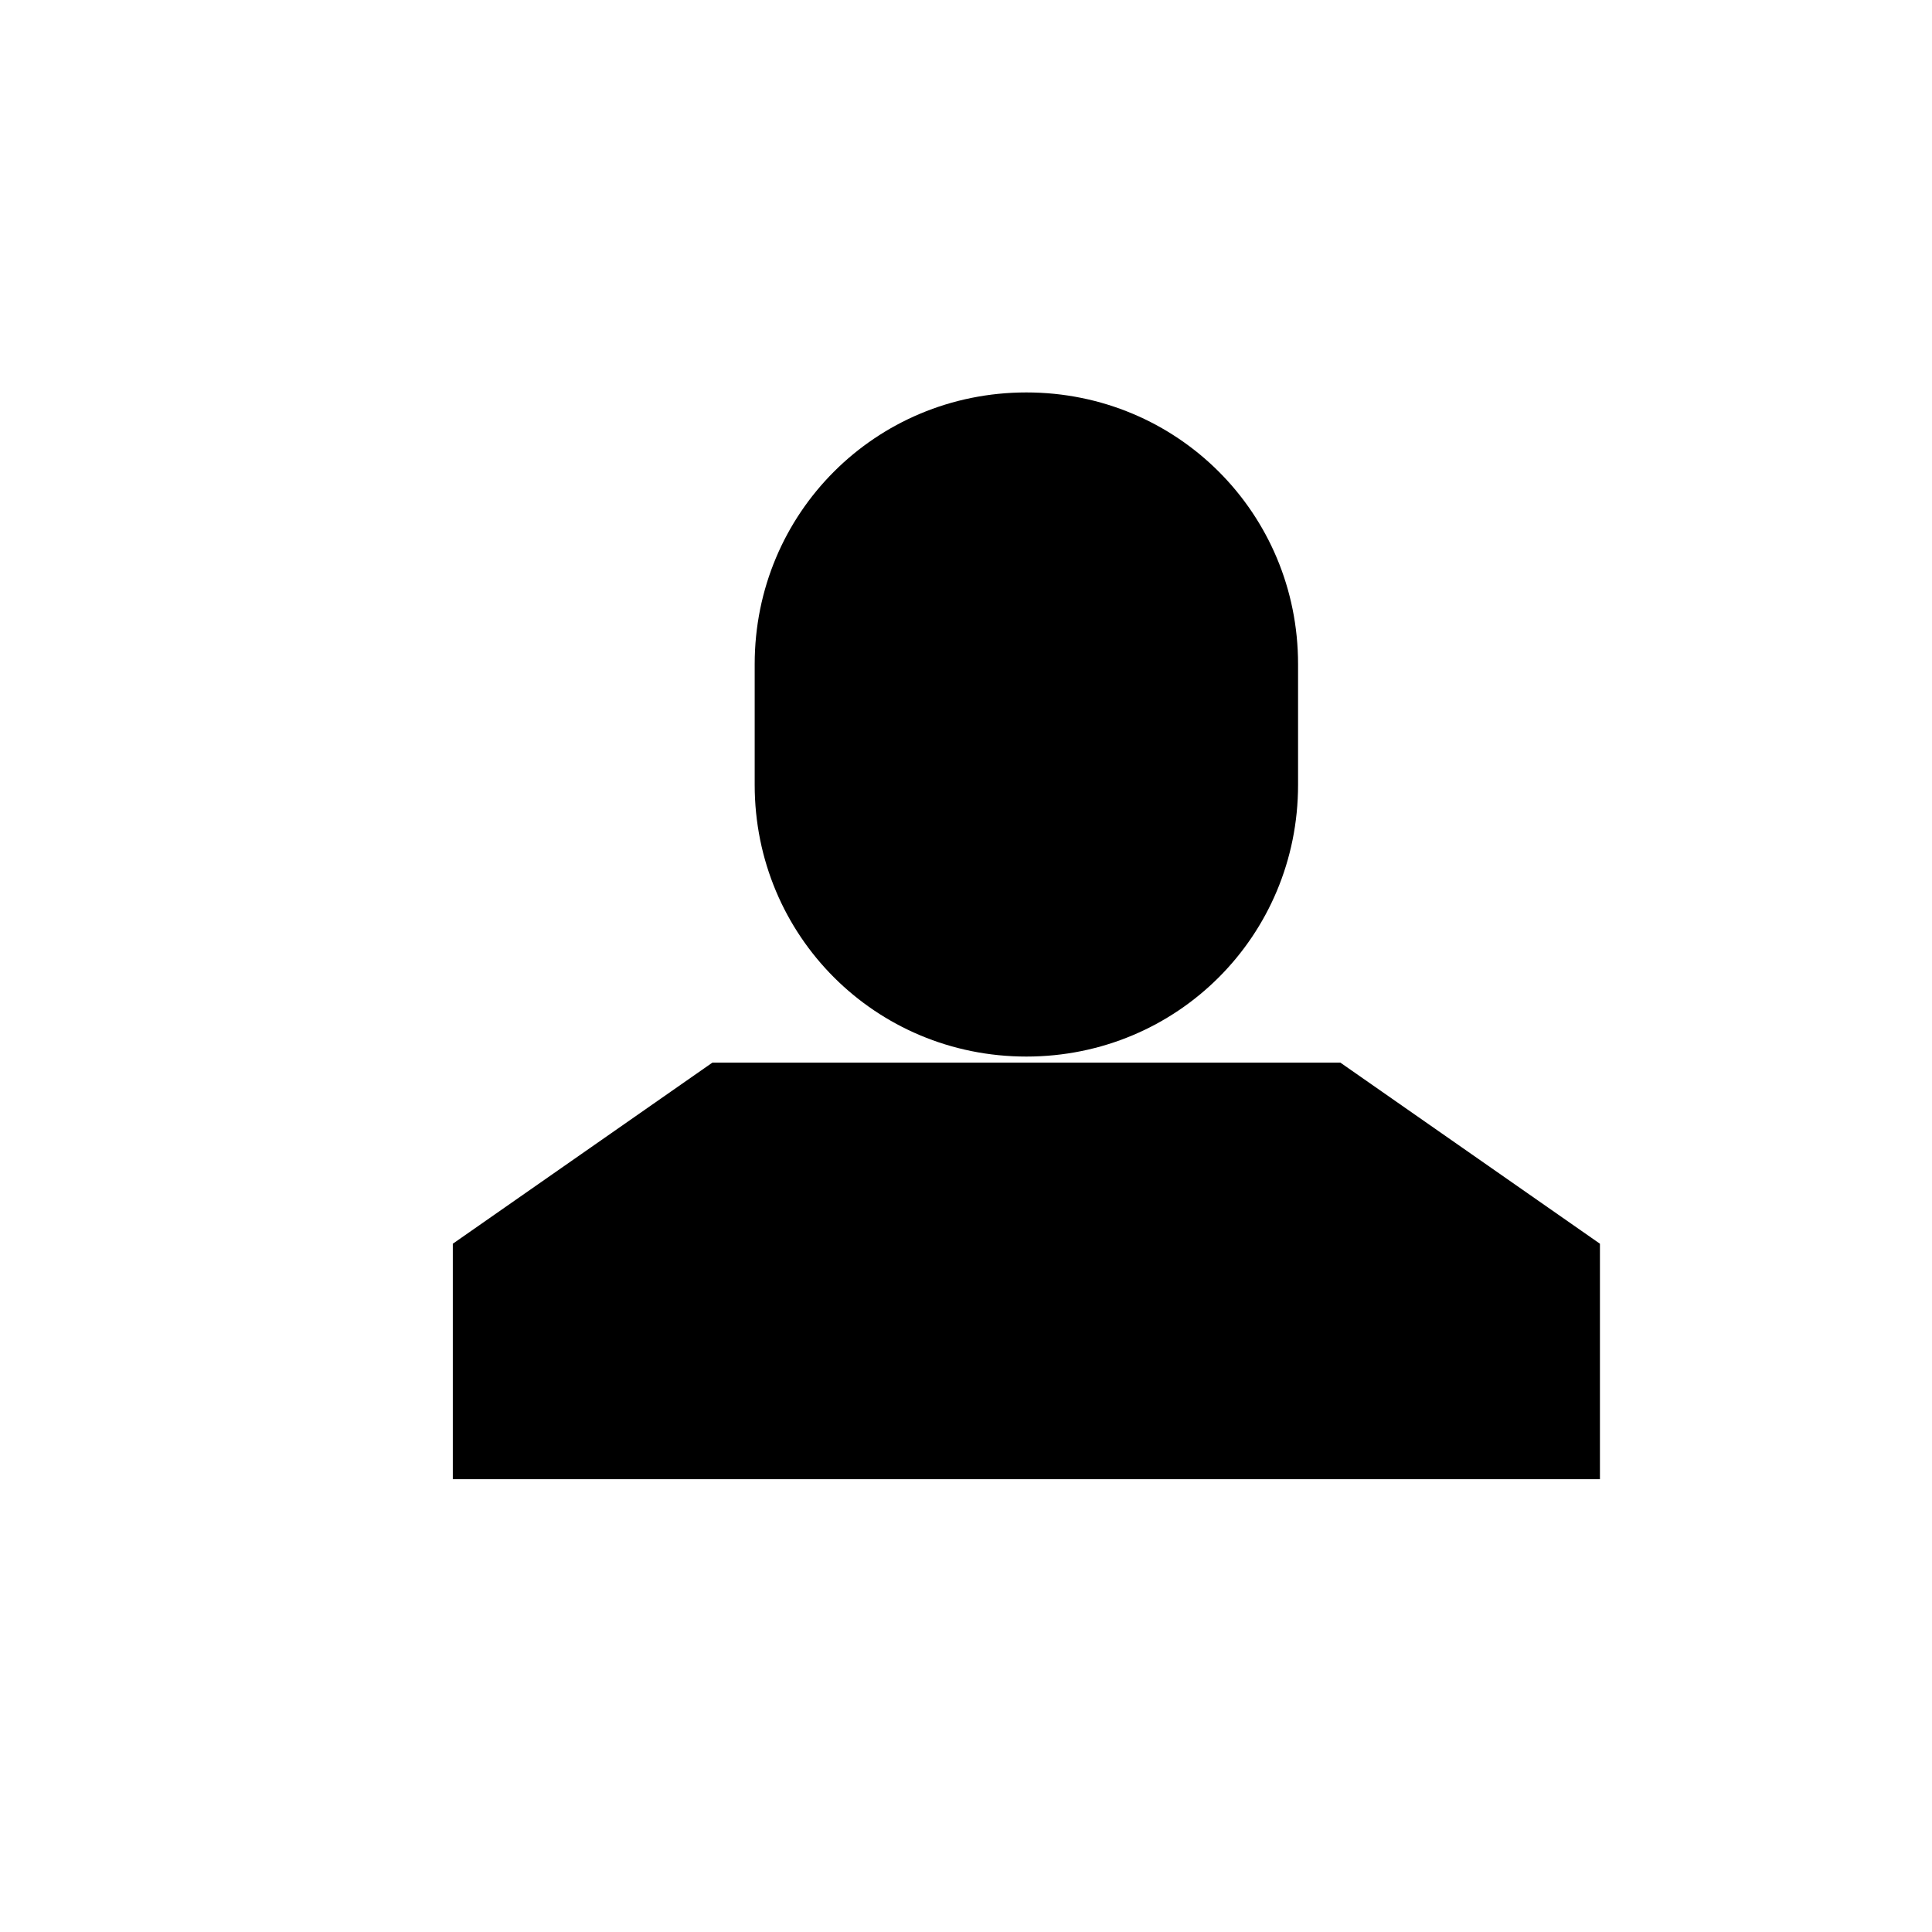
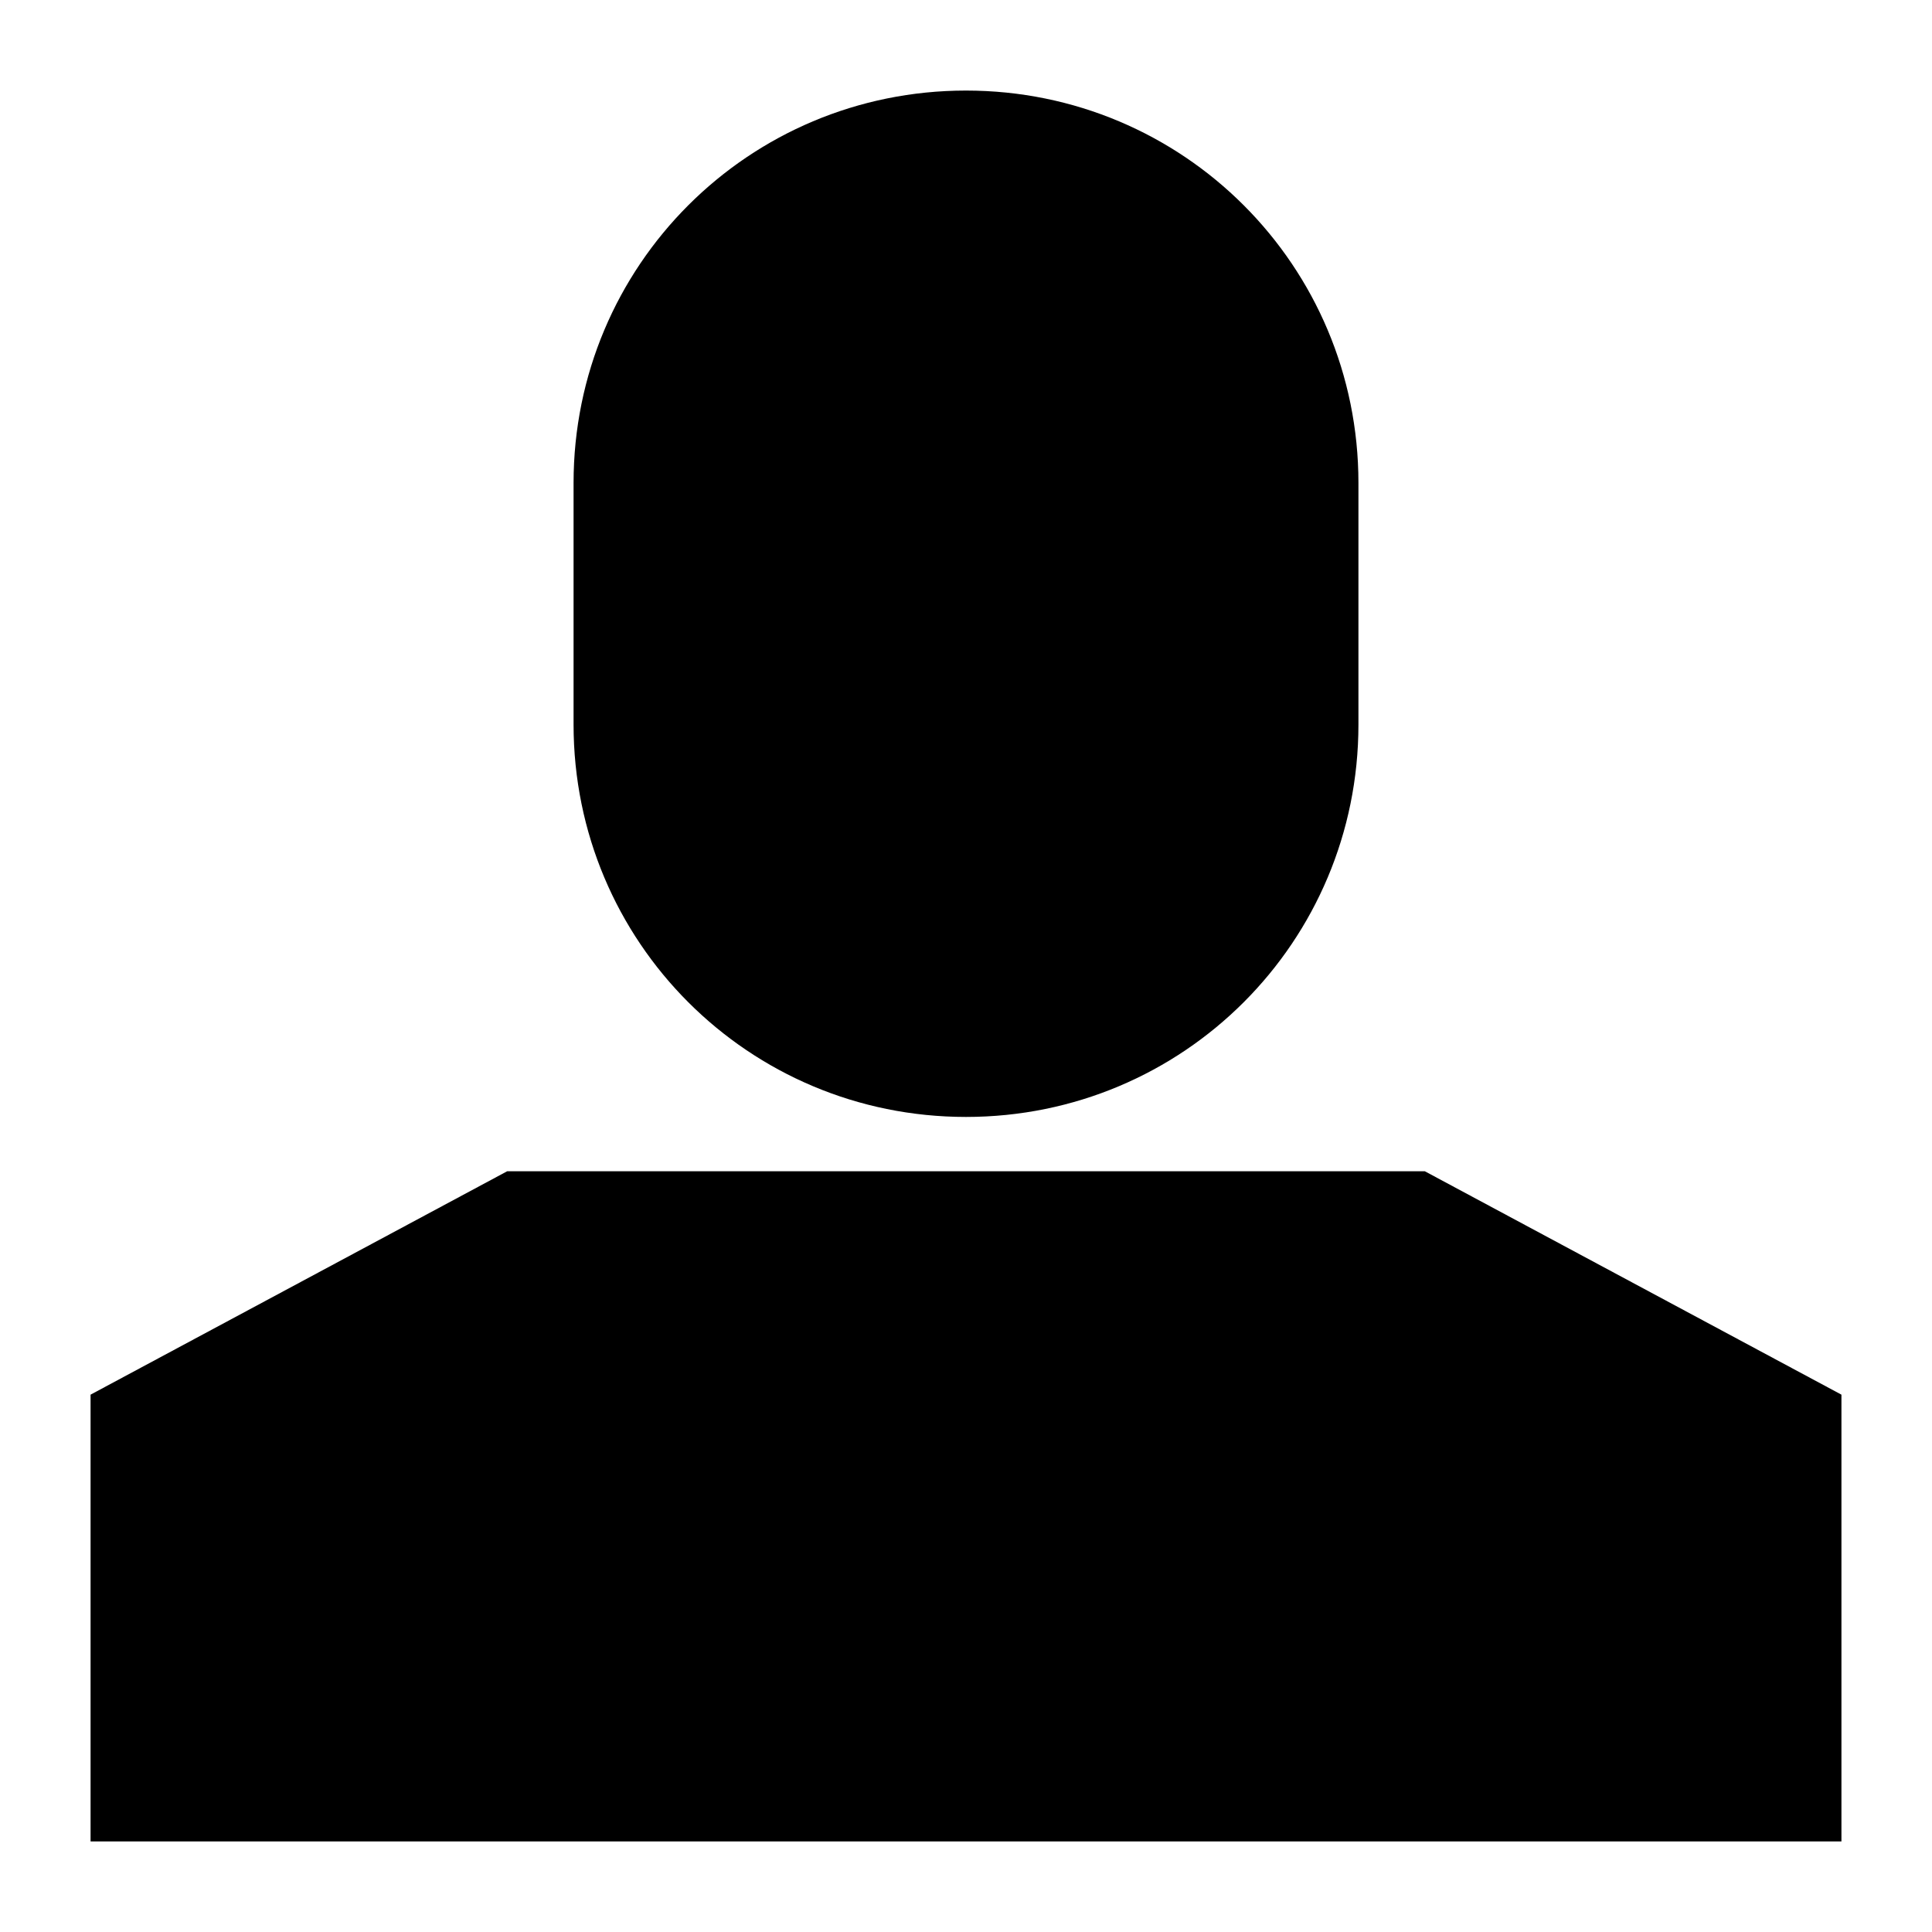
<svg xmlns="http://www.w3.org/2000/svg" id="Layer_1" data-name="Layer 1" viewBox="0 0 32 32">
-   <path stroke-miterlimit="10" d="M17 17.5c-2.5 0-4.5-2-4.5-4.5v-2c0-2.5 2-4.5 4.5-4.5s4.5 2 4.5 4.5v2c0 2.5-2 4.5-4.5 4.5z" />
-   <path stroke-linejoin="round" stroke-miterlimit="10" d="M22.2 17.6l4.3 3v3.9h-19v-3.9l4.3-3" />
+   <path stroke-miterlimit="10" d="M16 18.5c-3.6 0-6.5-2.9-6.5-6.5V8c0-3.6 2.9-6.5 6.5-6.5s6.5 2.9 6.5 6.5v4c0 3.6-2.9 6.5-6.5 6.5z" />
+   <path stroke-linejoin="round" stroke-miterlimit="10" d="M23.6 19.4l6.9 3.7v7.4h-29v-7.4l6.9-3.7" />
</svg>
